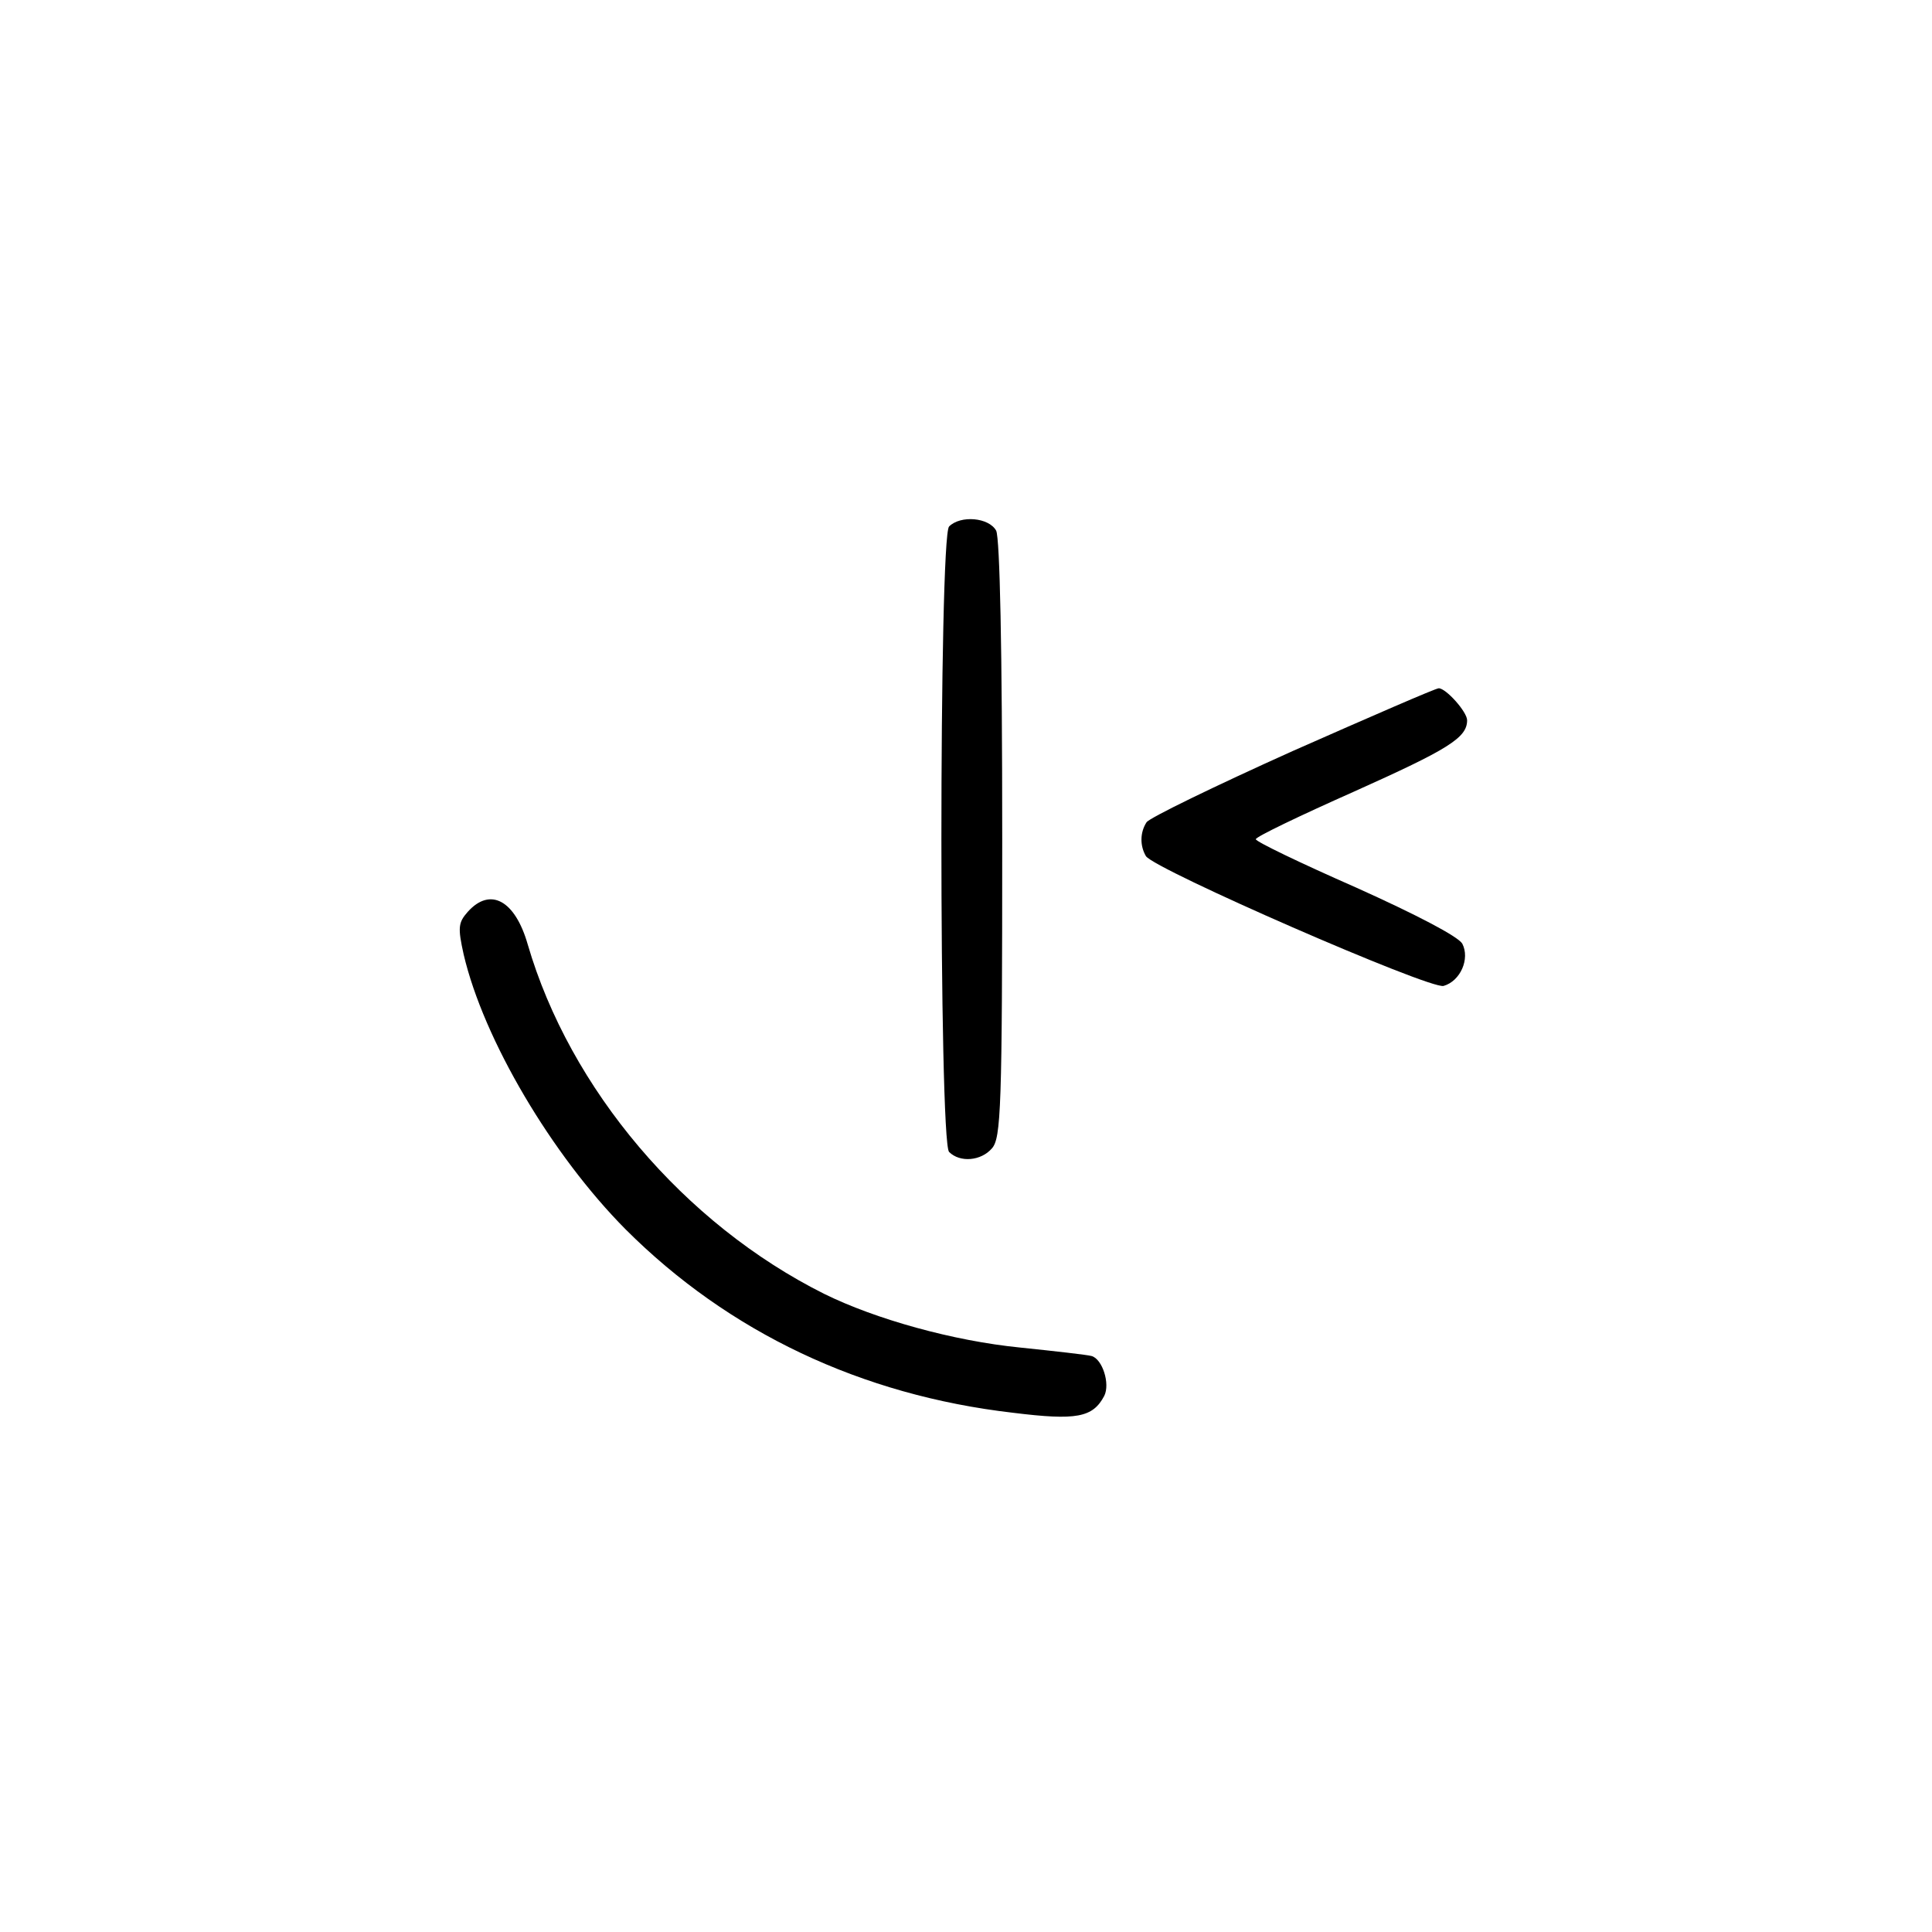
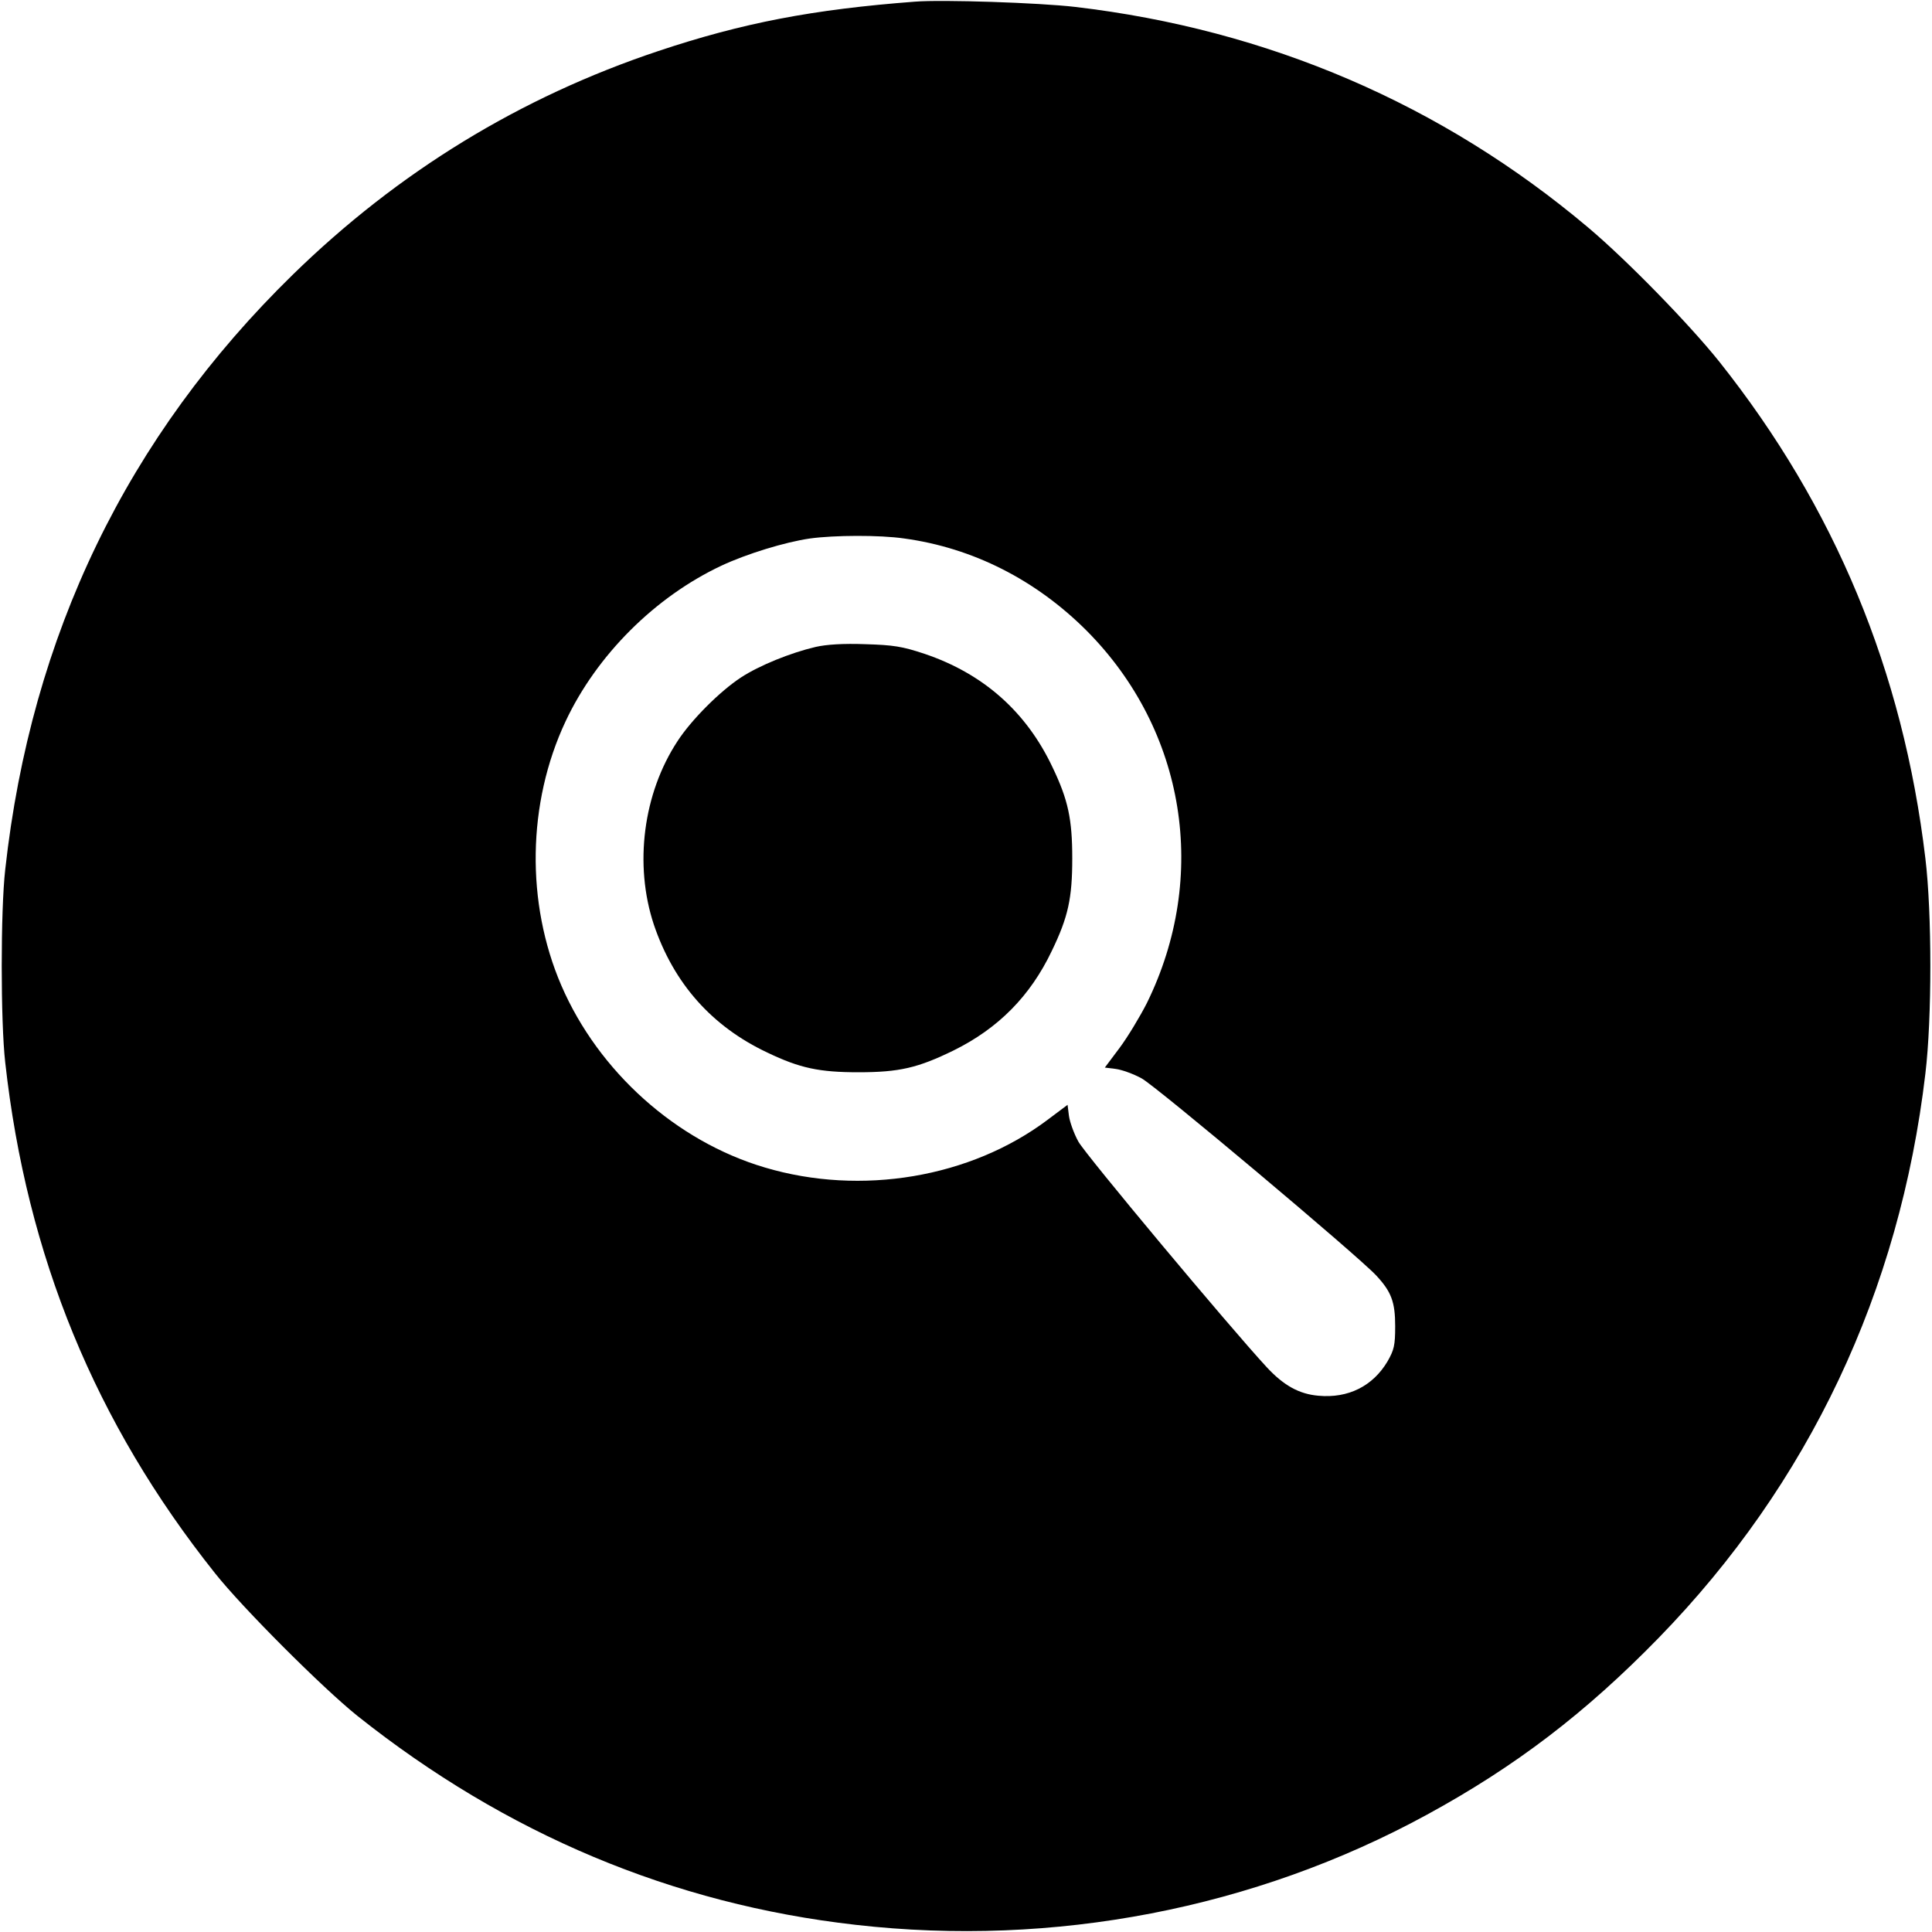
- <svg xmlns="http://www.w3.org/2000/svg" version="1.0" width="320pt" height="320pt" viewBox="0 0 320 320" preserveAspectRatio="xMidYMid meet">
-   <g transform="translate(0,320) scale(0.1,-0.1)" fill="#000000" stroke="none">
-     <path d="M1572 2328 c-17 -17 -17 -1019 0 -1036 18 -18 53 -15 71 6 15 17 17 67 17 511 0 320 -4 499 -10 512 -12 22 -59 26 -78 7z" />
-     <path d="M2141 1956 c-129 -58 -238 -111 -242 -118 -11 -17 -11 -39 -1 -56 14 -22 470 -221 493 -215 28 8 44 45 31 70 -7 12 -76 48 -176 93 -91 40 -166 76 -166 80 0 4 73 39 163 79 156 70 187 89 187 118 0 14 -35 53 -47 53 -5 0 -113 -47 -242 -104z" />
-     <path d="M775 1690 c-16 -18 -17 -26 -7 -71 33 -141 146 -332 268 -455 171 -171 391 -275 642 -304 105 -13 132 -8 151 28 10 20 -3 61 -21 66 -7 2 -60 8 -118 14 -111 11 -240 47 -325 89 -232 116 -421 339 -491 579 -21 73 -62 95 -99 54z" />
+ <svg xmlns="http://www.w3.org/2000/svg" version="1.0" width="700pt" height="700pt" viewBox="0 0 700 700" preserveAspectRatio="xMidYMid meet">
+   <g transform="translate(0,700) scale(0.1,-0.1)" fill="#000000" stroke="none">
+     <path d="M3315 6994 c-369 -28 -625 -77 -930 -179 -500 -167 -942 -437 -1324 -810 -600 -586 -948 -1305 -1042 -2155 -17 -148 -17 -552 0 -700 78 -701 326 -1305 760 -1850 99 -125 390 -416 516 -517 538 -428 1142 -682 1805 -757 718 -82 1447 59 2070 399 321 175 575 369 840 641 544 559 873 1254 966 2044 24 199 24 582 0 780 -81 679 -328 1273 -747 1800 -108 135 -334 367 -474 485 -530 447 -1160 718 -1860 800 -128 15 -481 27 -580 19z m-39 -1945 c249 -34 477 -150 661 -334 359 -361 444 -891 218 -1350 -25 -49 -69 -122 -98 -161 l-54 -72 40 -5 c22 -3 64 -18 93 -34 50 -26 783 -642 850 -714 55 -59 69 -96 69 -184 0 -70 -4 -86 -28 -128 -53 -89 -142 -134 -250 -124 -70 6 -126 37 -188 104 -135 146 -658 772 -682 817 -16 29 -31 71 -34 93 l-5 40 -72 -54 c-279 -210 -676 -277 -1025 -173 -321 95 -602 347 -737 659 -129 299 -124 661 15 957 113 241 325 452 566 565 90 42 229 85 320 98 87 12 252 13 341 0z" />
+     <path d="M2955 4656 c-90 -21 -204 -67 -271 -111 -76 -50 -179 -153 -229 -230 -125 -190 -158 -448 -86 -665 72 -213 210 -369 412 -464 117 -56 187 -71 329 -71 149 0 216 16 345 79 162 80 278 197 356 361 59 122 74 190 74 335 0 142 -15 212 -71 329 -95 202 -251 340 -464 412 -81 27 -113 32 -215 35 -79 3 -141 -1 -180 -10z" />
  </g>
</svg>
